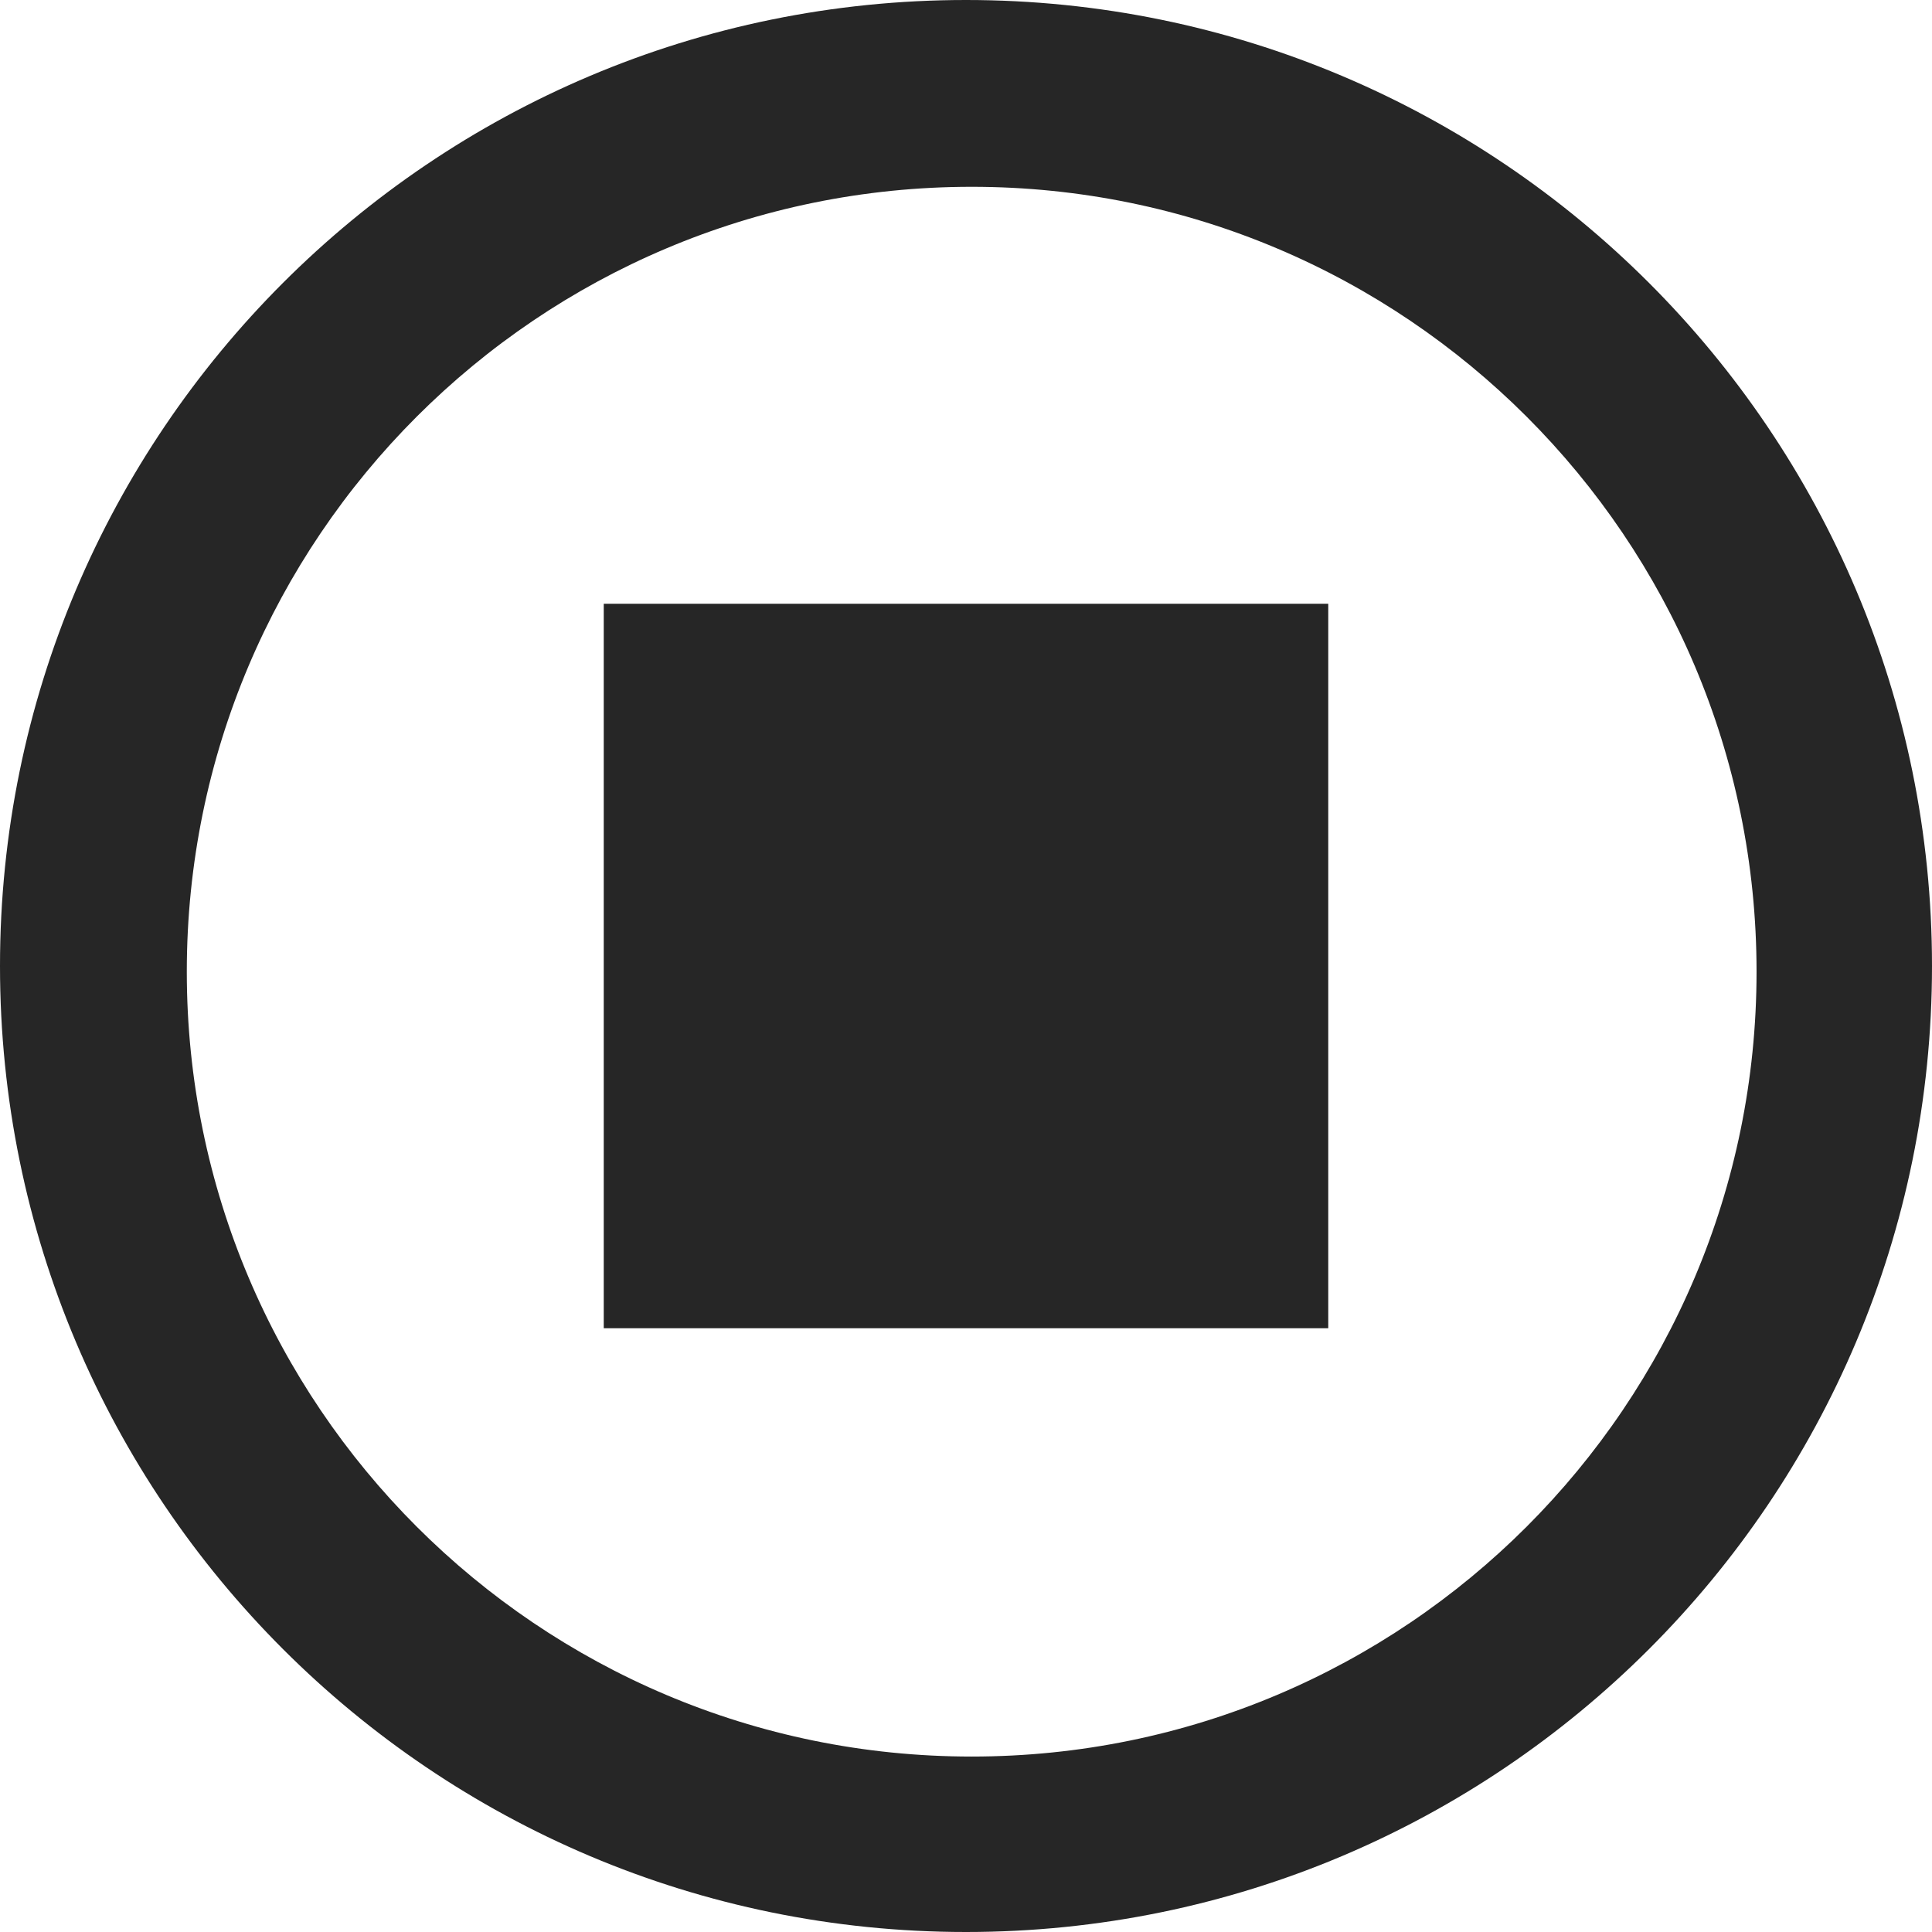
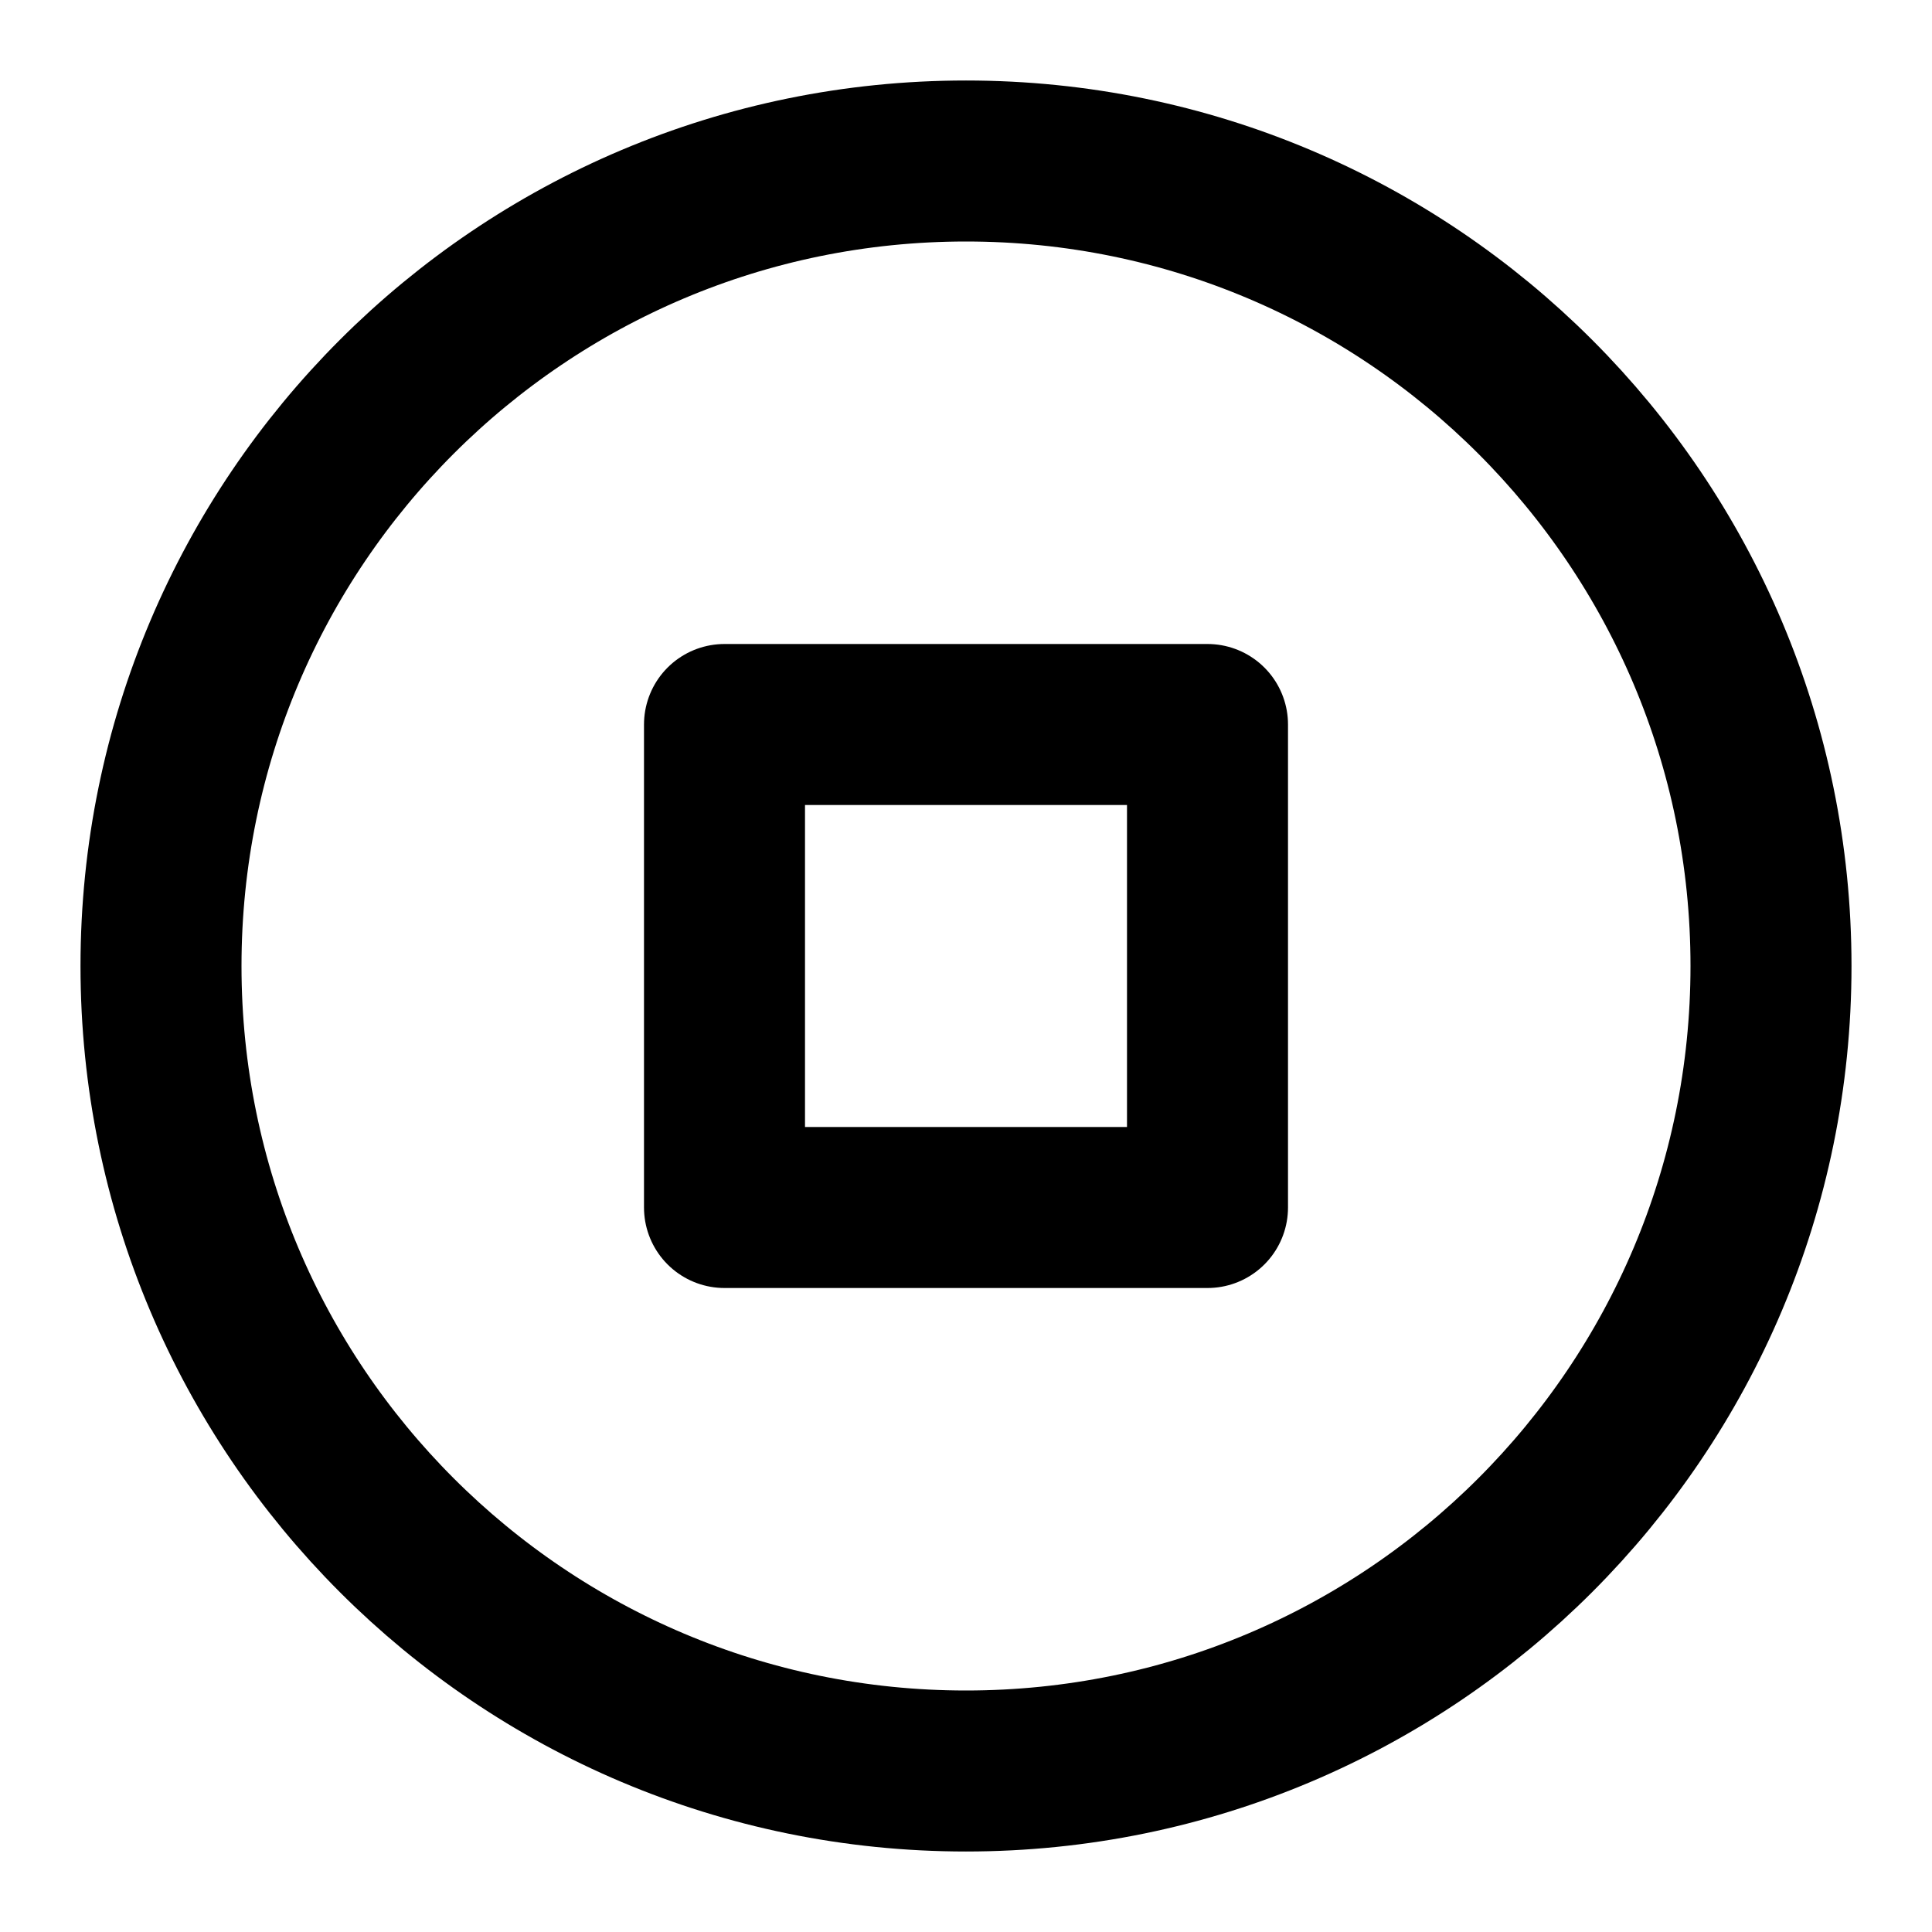
- <svg xmlns="http://www.w3.org/2000/svg" t="1739363198934" class="icon" viewBox="0 0 1024 1024" version="1.1" p-id="8523" width="128" height="128">
-   <path d="M512 1024A512 512 0 1 1 512 0a512 512 0 0 1 0 1024z m3.008-92.992a416 416 0 1 0 0-832 416 416 0 0 0 0 832zM320 320h384v384H320V320z" fill="#262626" p-id="8524" />
+ <svg xmlns="http://www.w3.org/2000/svg" width="200" height="200" viewBox="0 0 24 24">
+   <g fill="none" stroke="currentColor" stroke-linecap="round" stroke-linejoin="round" stroke-width="2">
+     <circle cx="12" cy="12" r="10" />
+     <path d="M9 9h6v6H9z" />
+   </g>
</svg>
